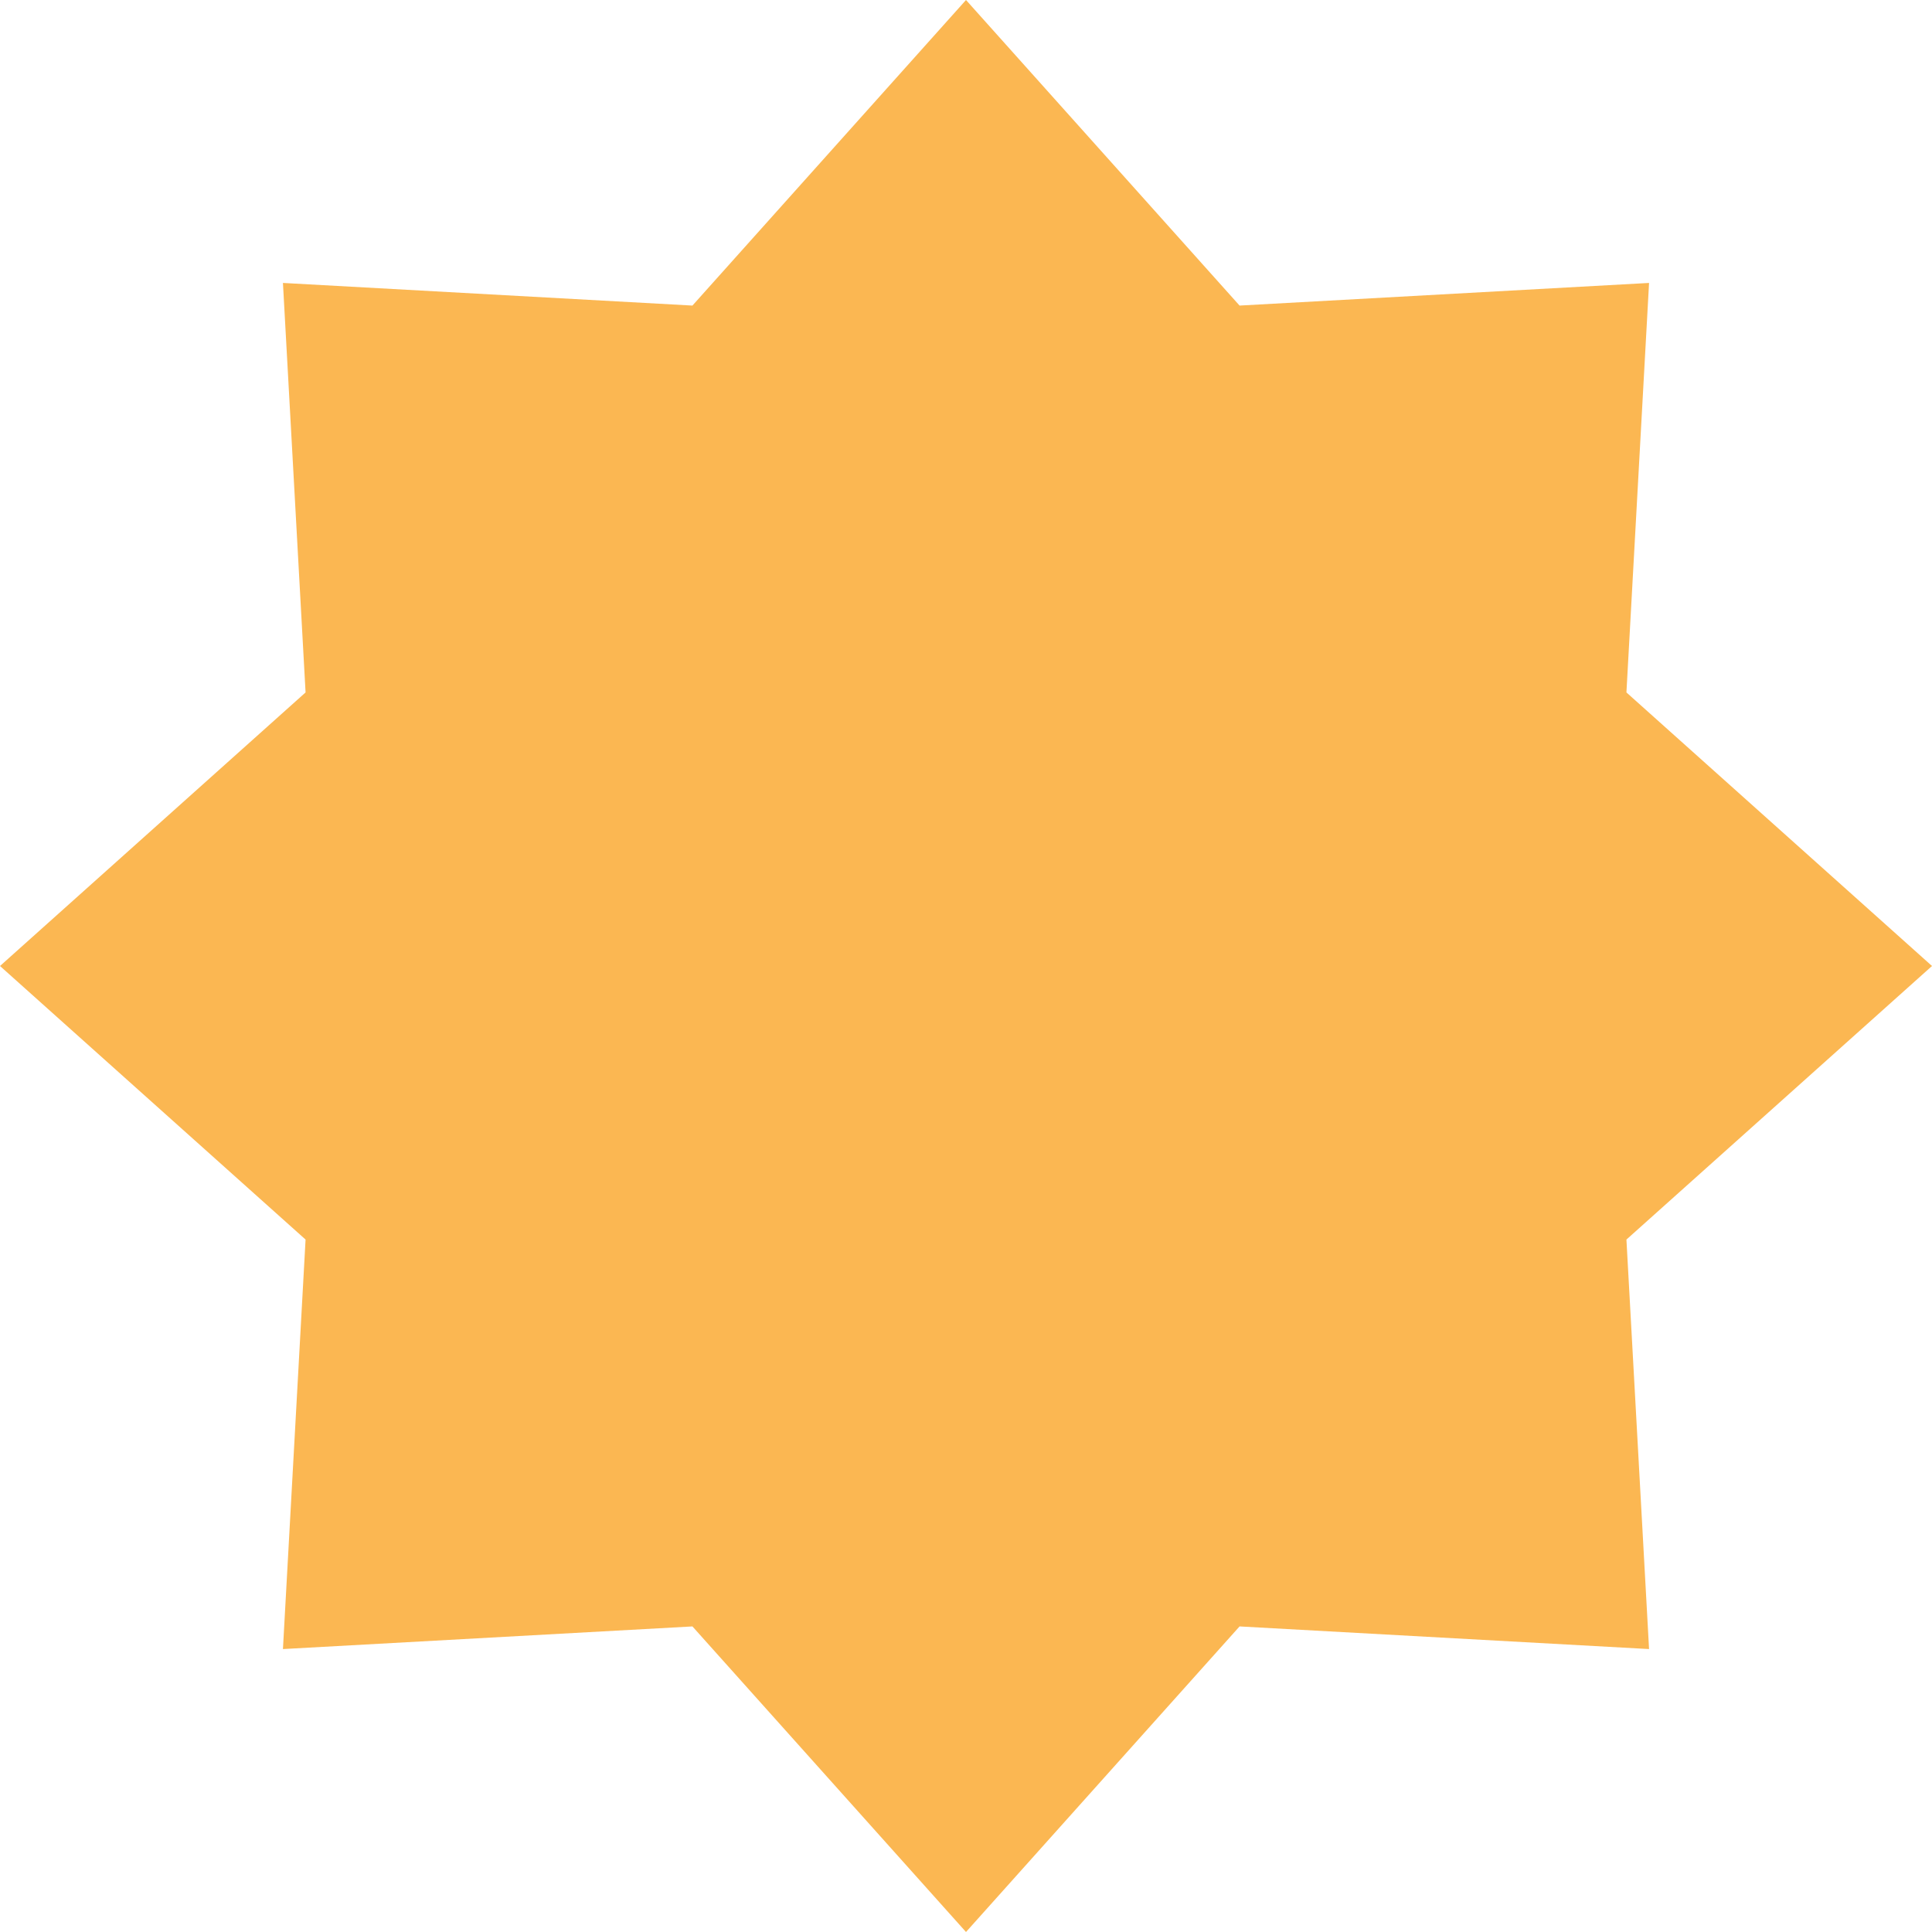
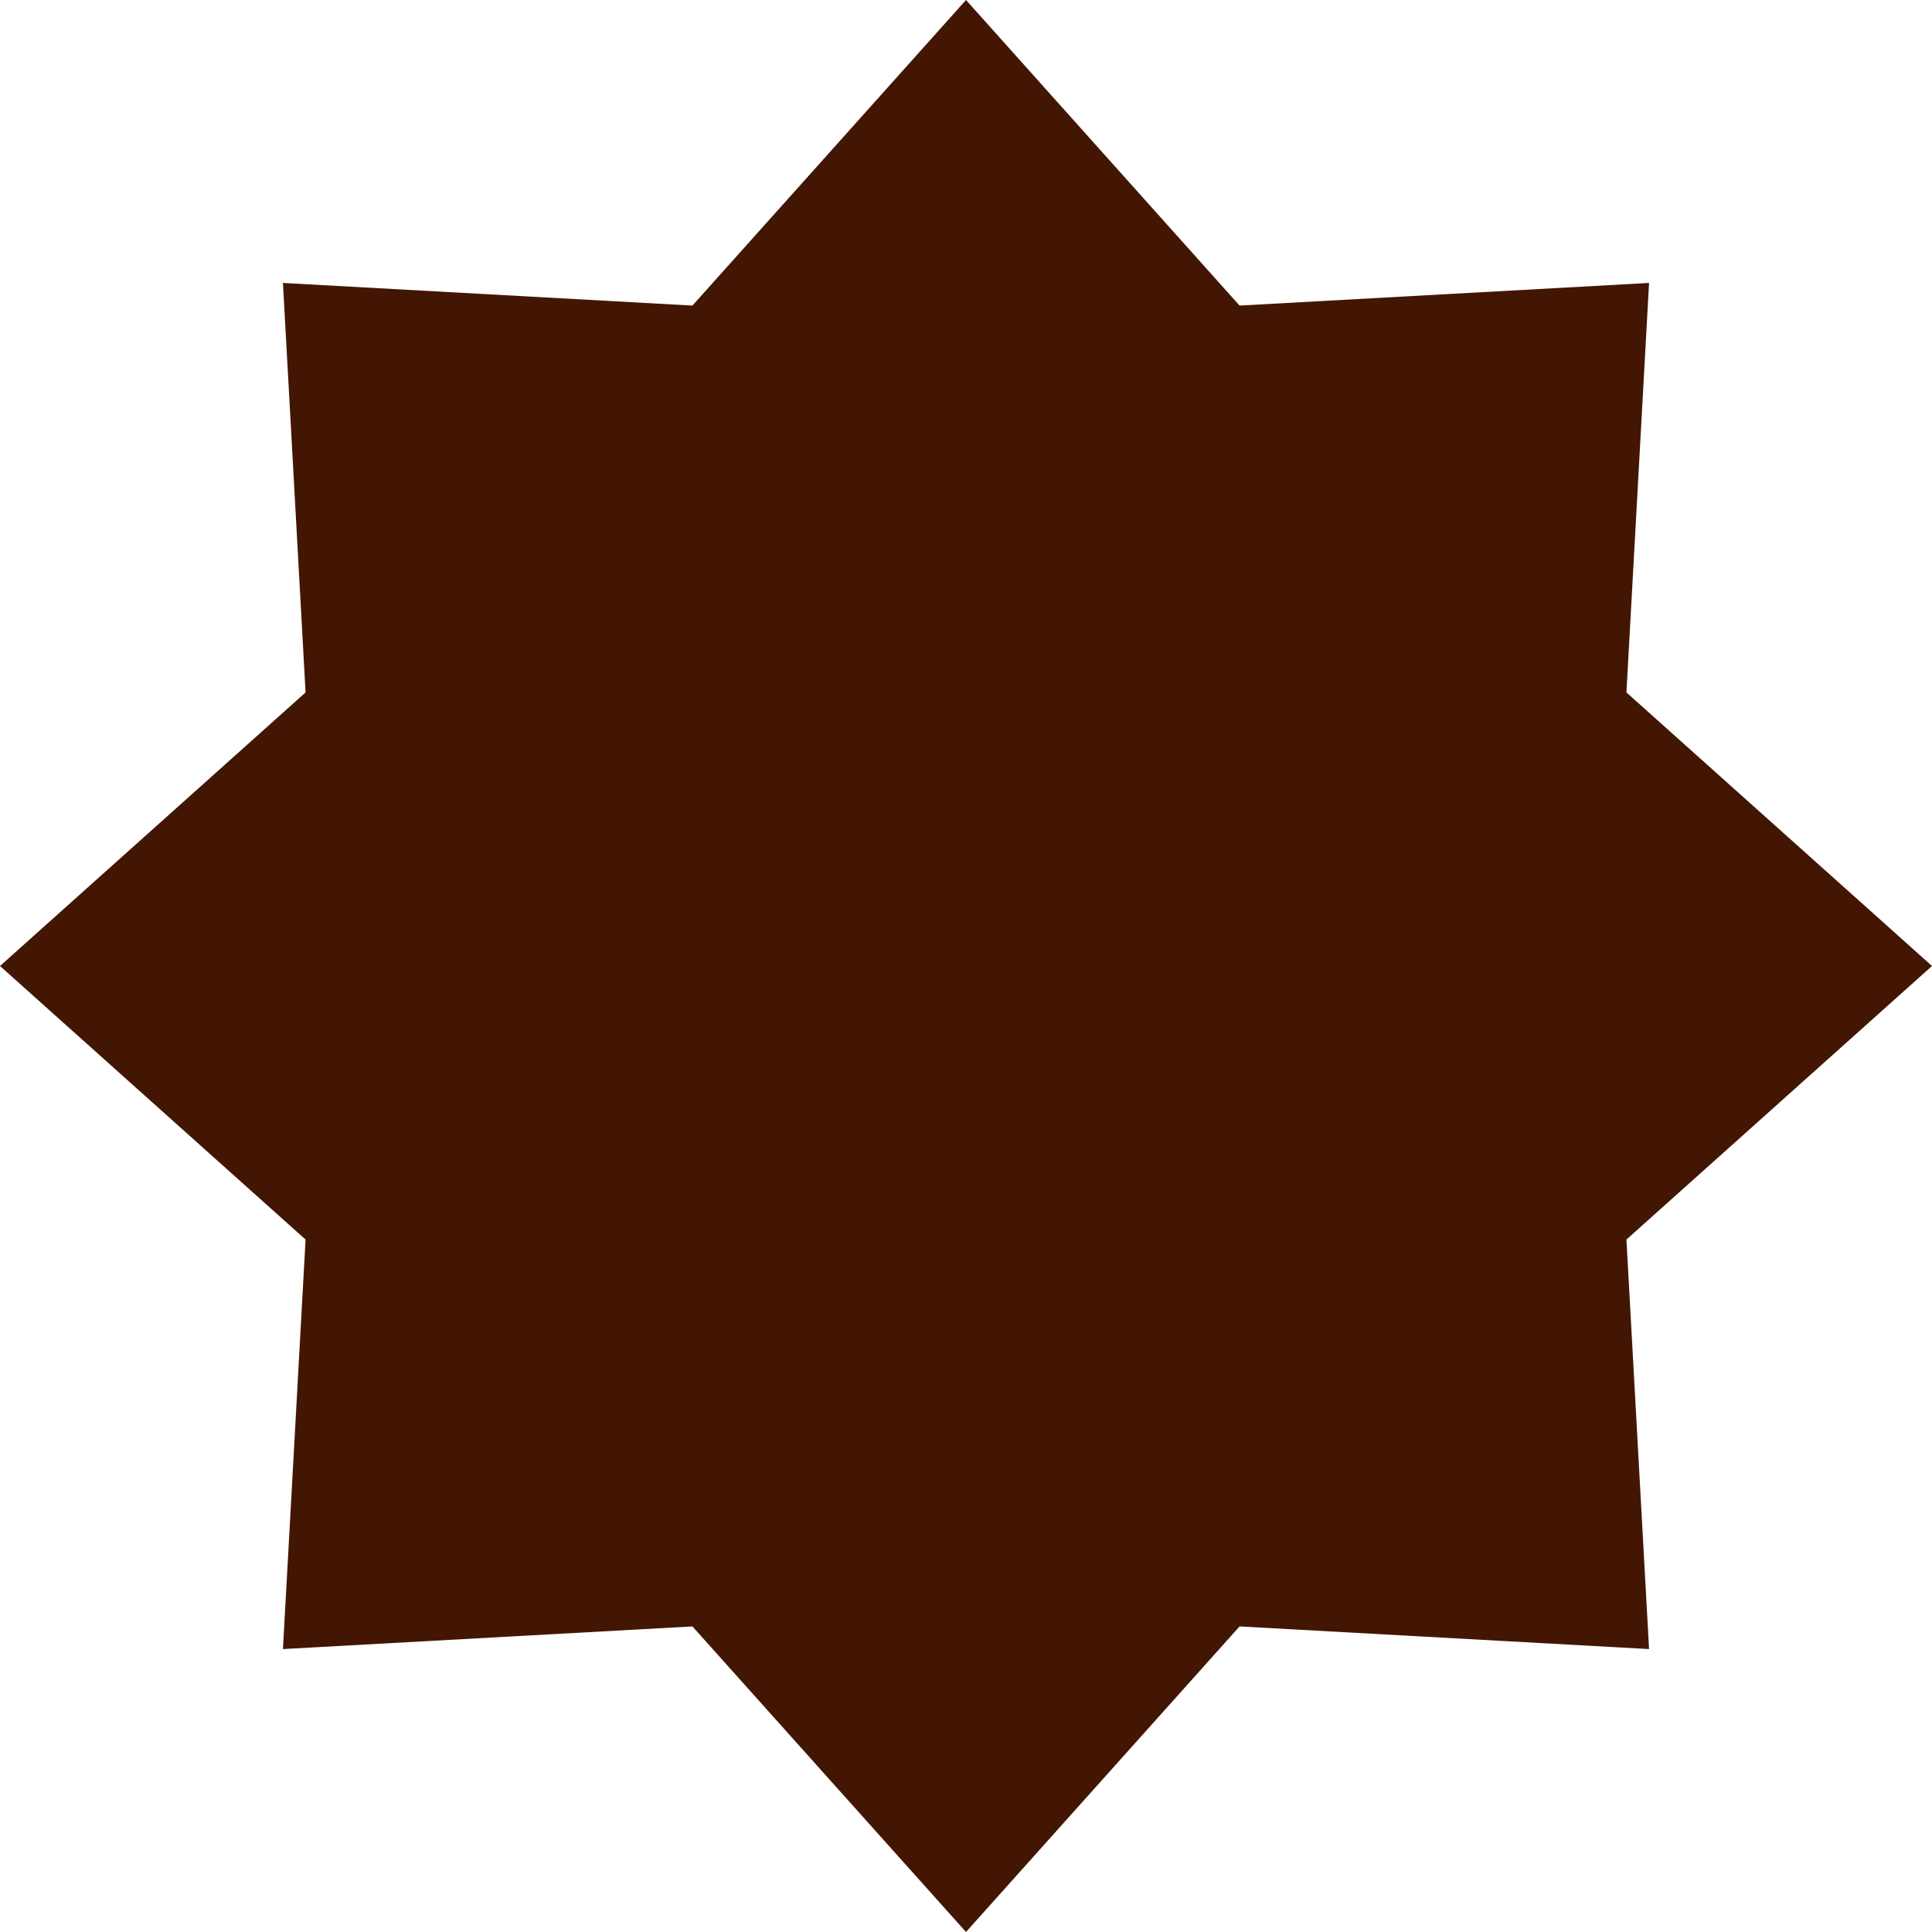
<svg xmlns="http://www.w3.org/2000/svg" width="67" height="67" viewBox="0 0 67 67" fill="none">
-   <path d="M33.5 0L42.987 10.597L57.188 9.812L56.403 24.013L67 33.5L56.403 42.987L57.188 57.188L42.987 56.403L33.5 67L24.013 56.403L9.812 57.188L10.597 42.987L0 33.5L10.597 24.013L9.812 9.812L24.013 10.597L33.5 0Z" fill="#FBB752" />
+   <path d="M33.5 0L42.987 10.597L57.188 9.812L56.403 24.013L67 33.5L56.403 42.987L57.188 57.188L42.987 56.403L33.5 67L24.013 56.403L9.812 57.188L10.597 42.987L0 33.5L10.597 24.013L9.812 9.812L24.013 10.597L33.5 0Z" fill="#421602" />
</svg>
